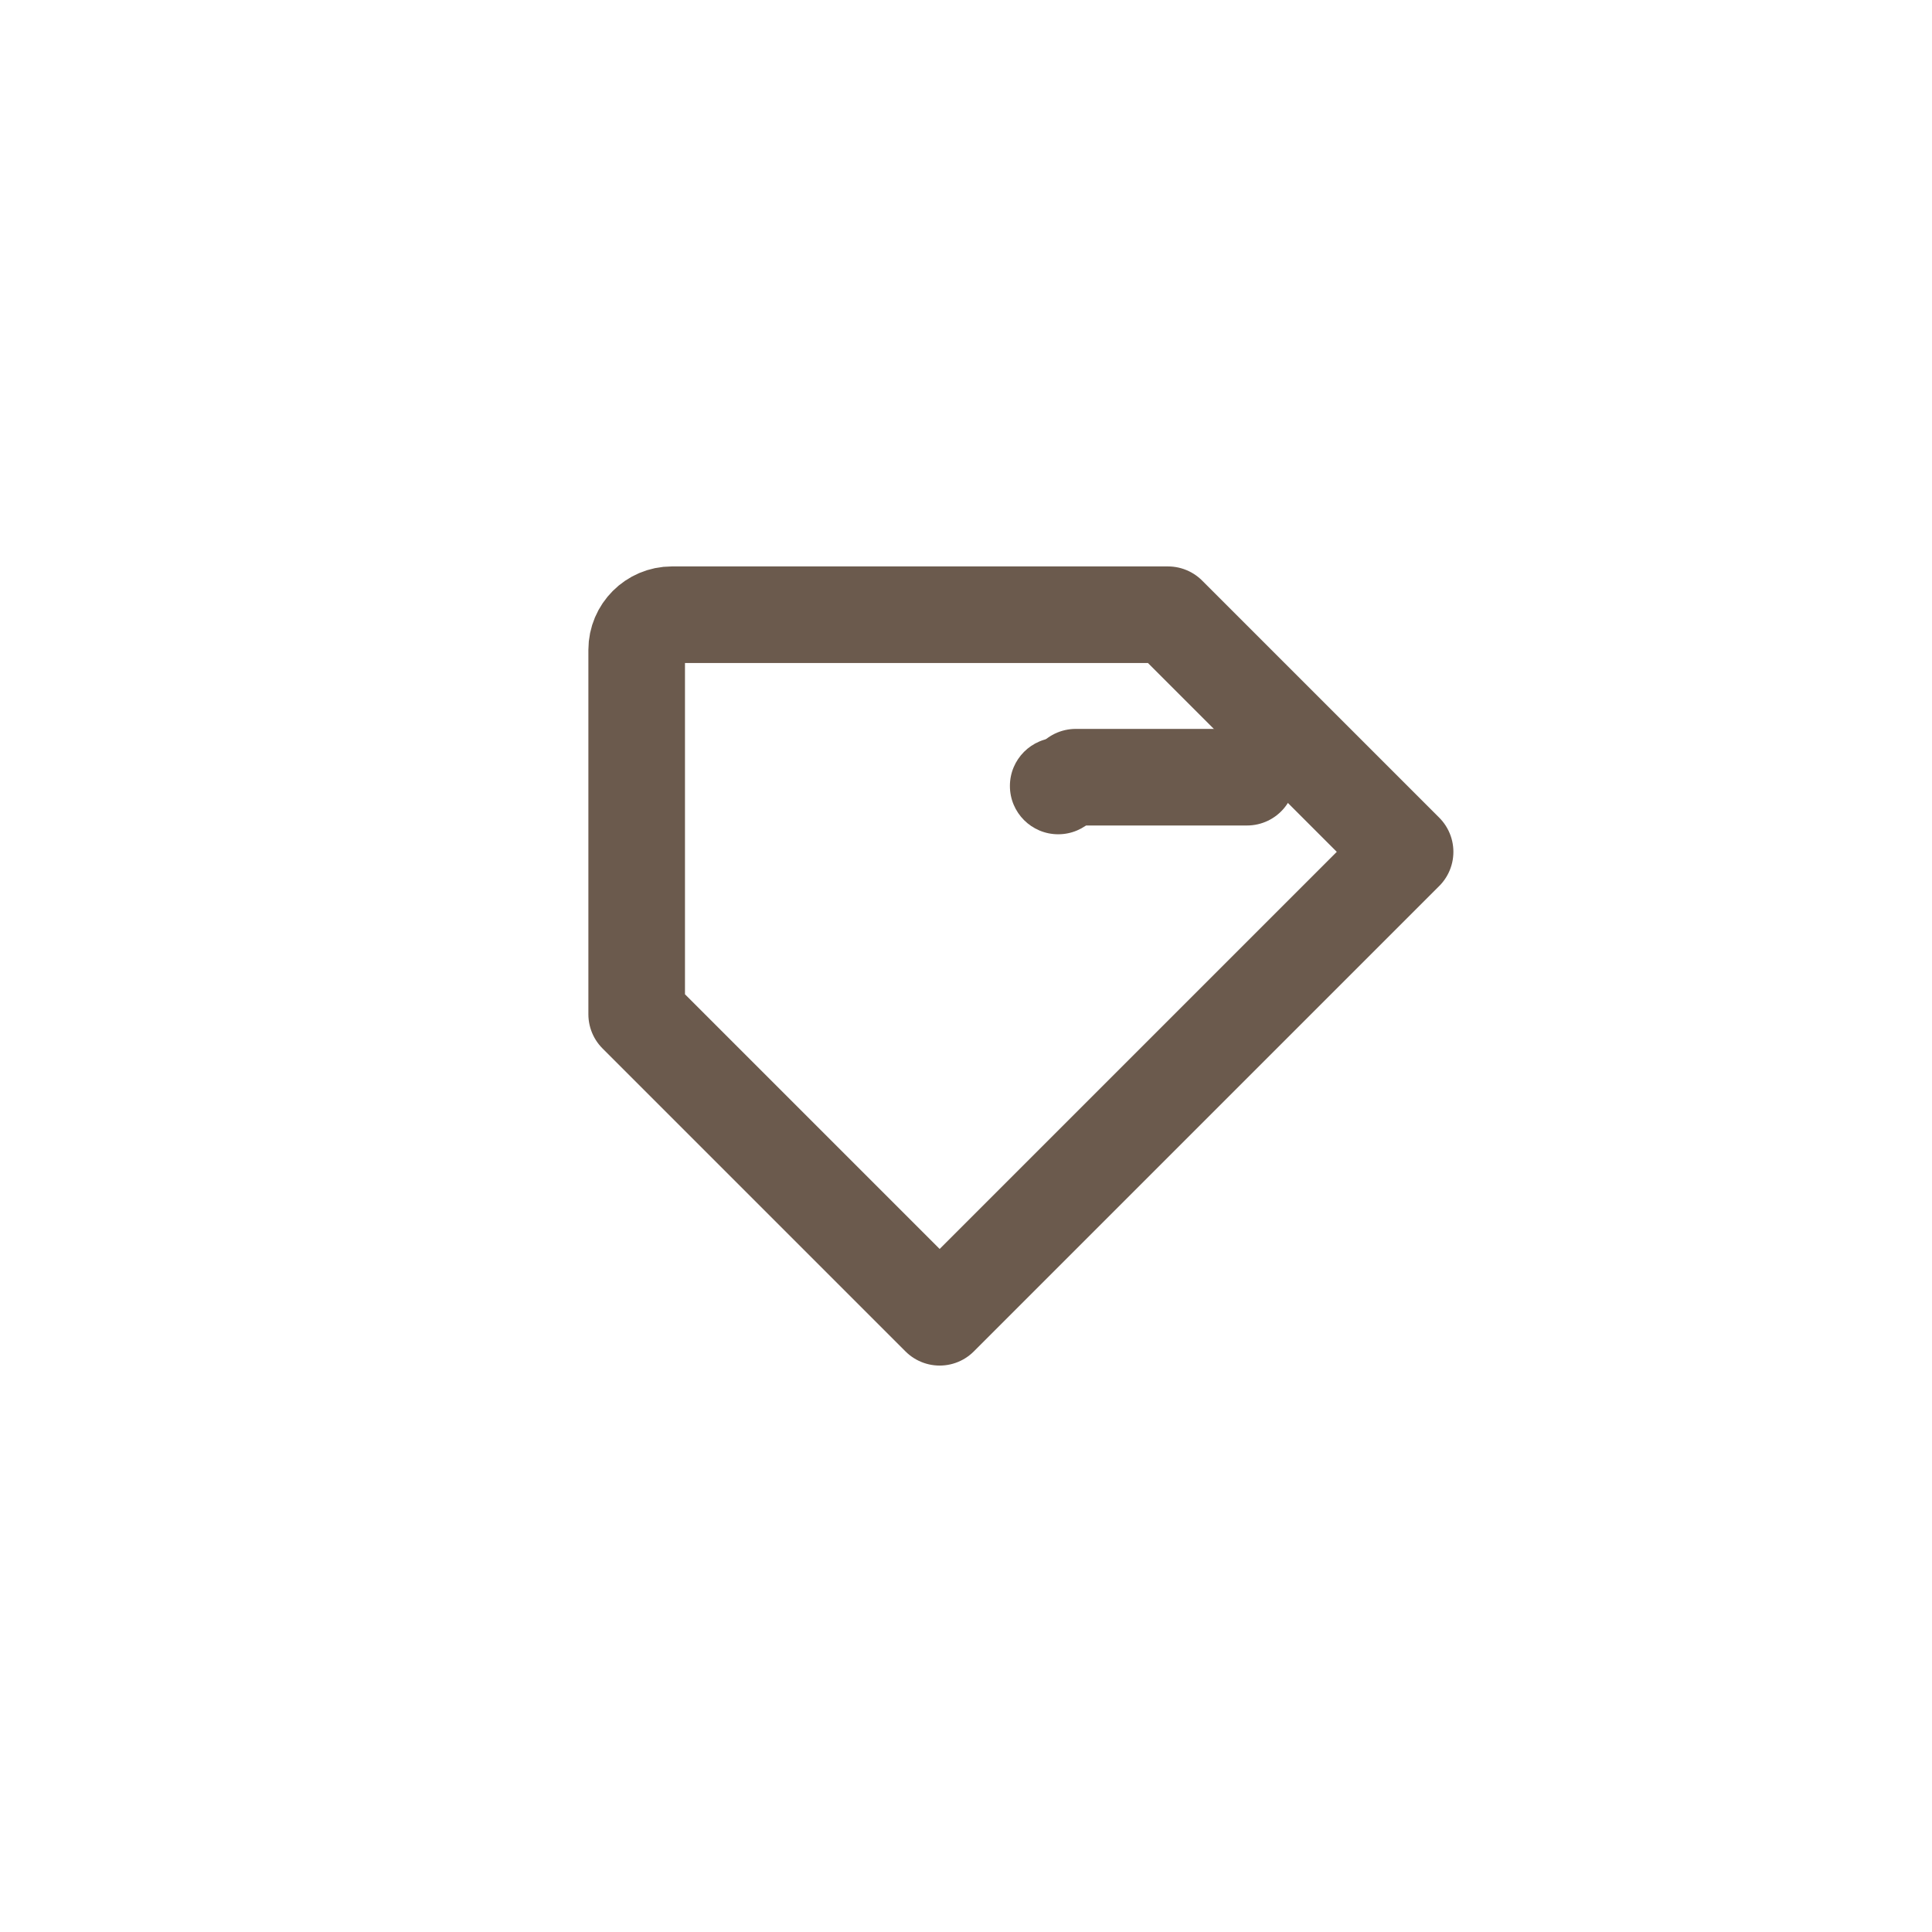
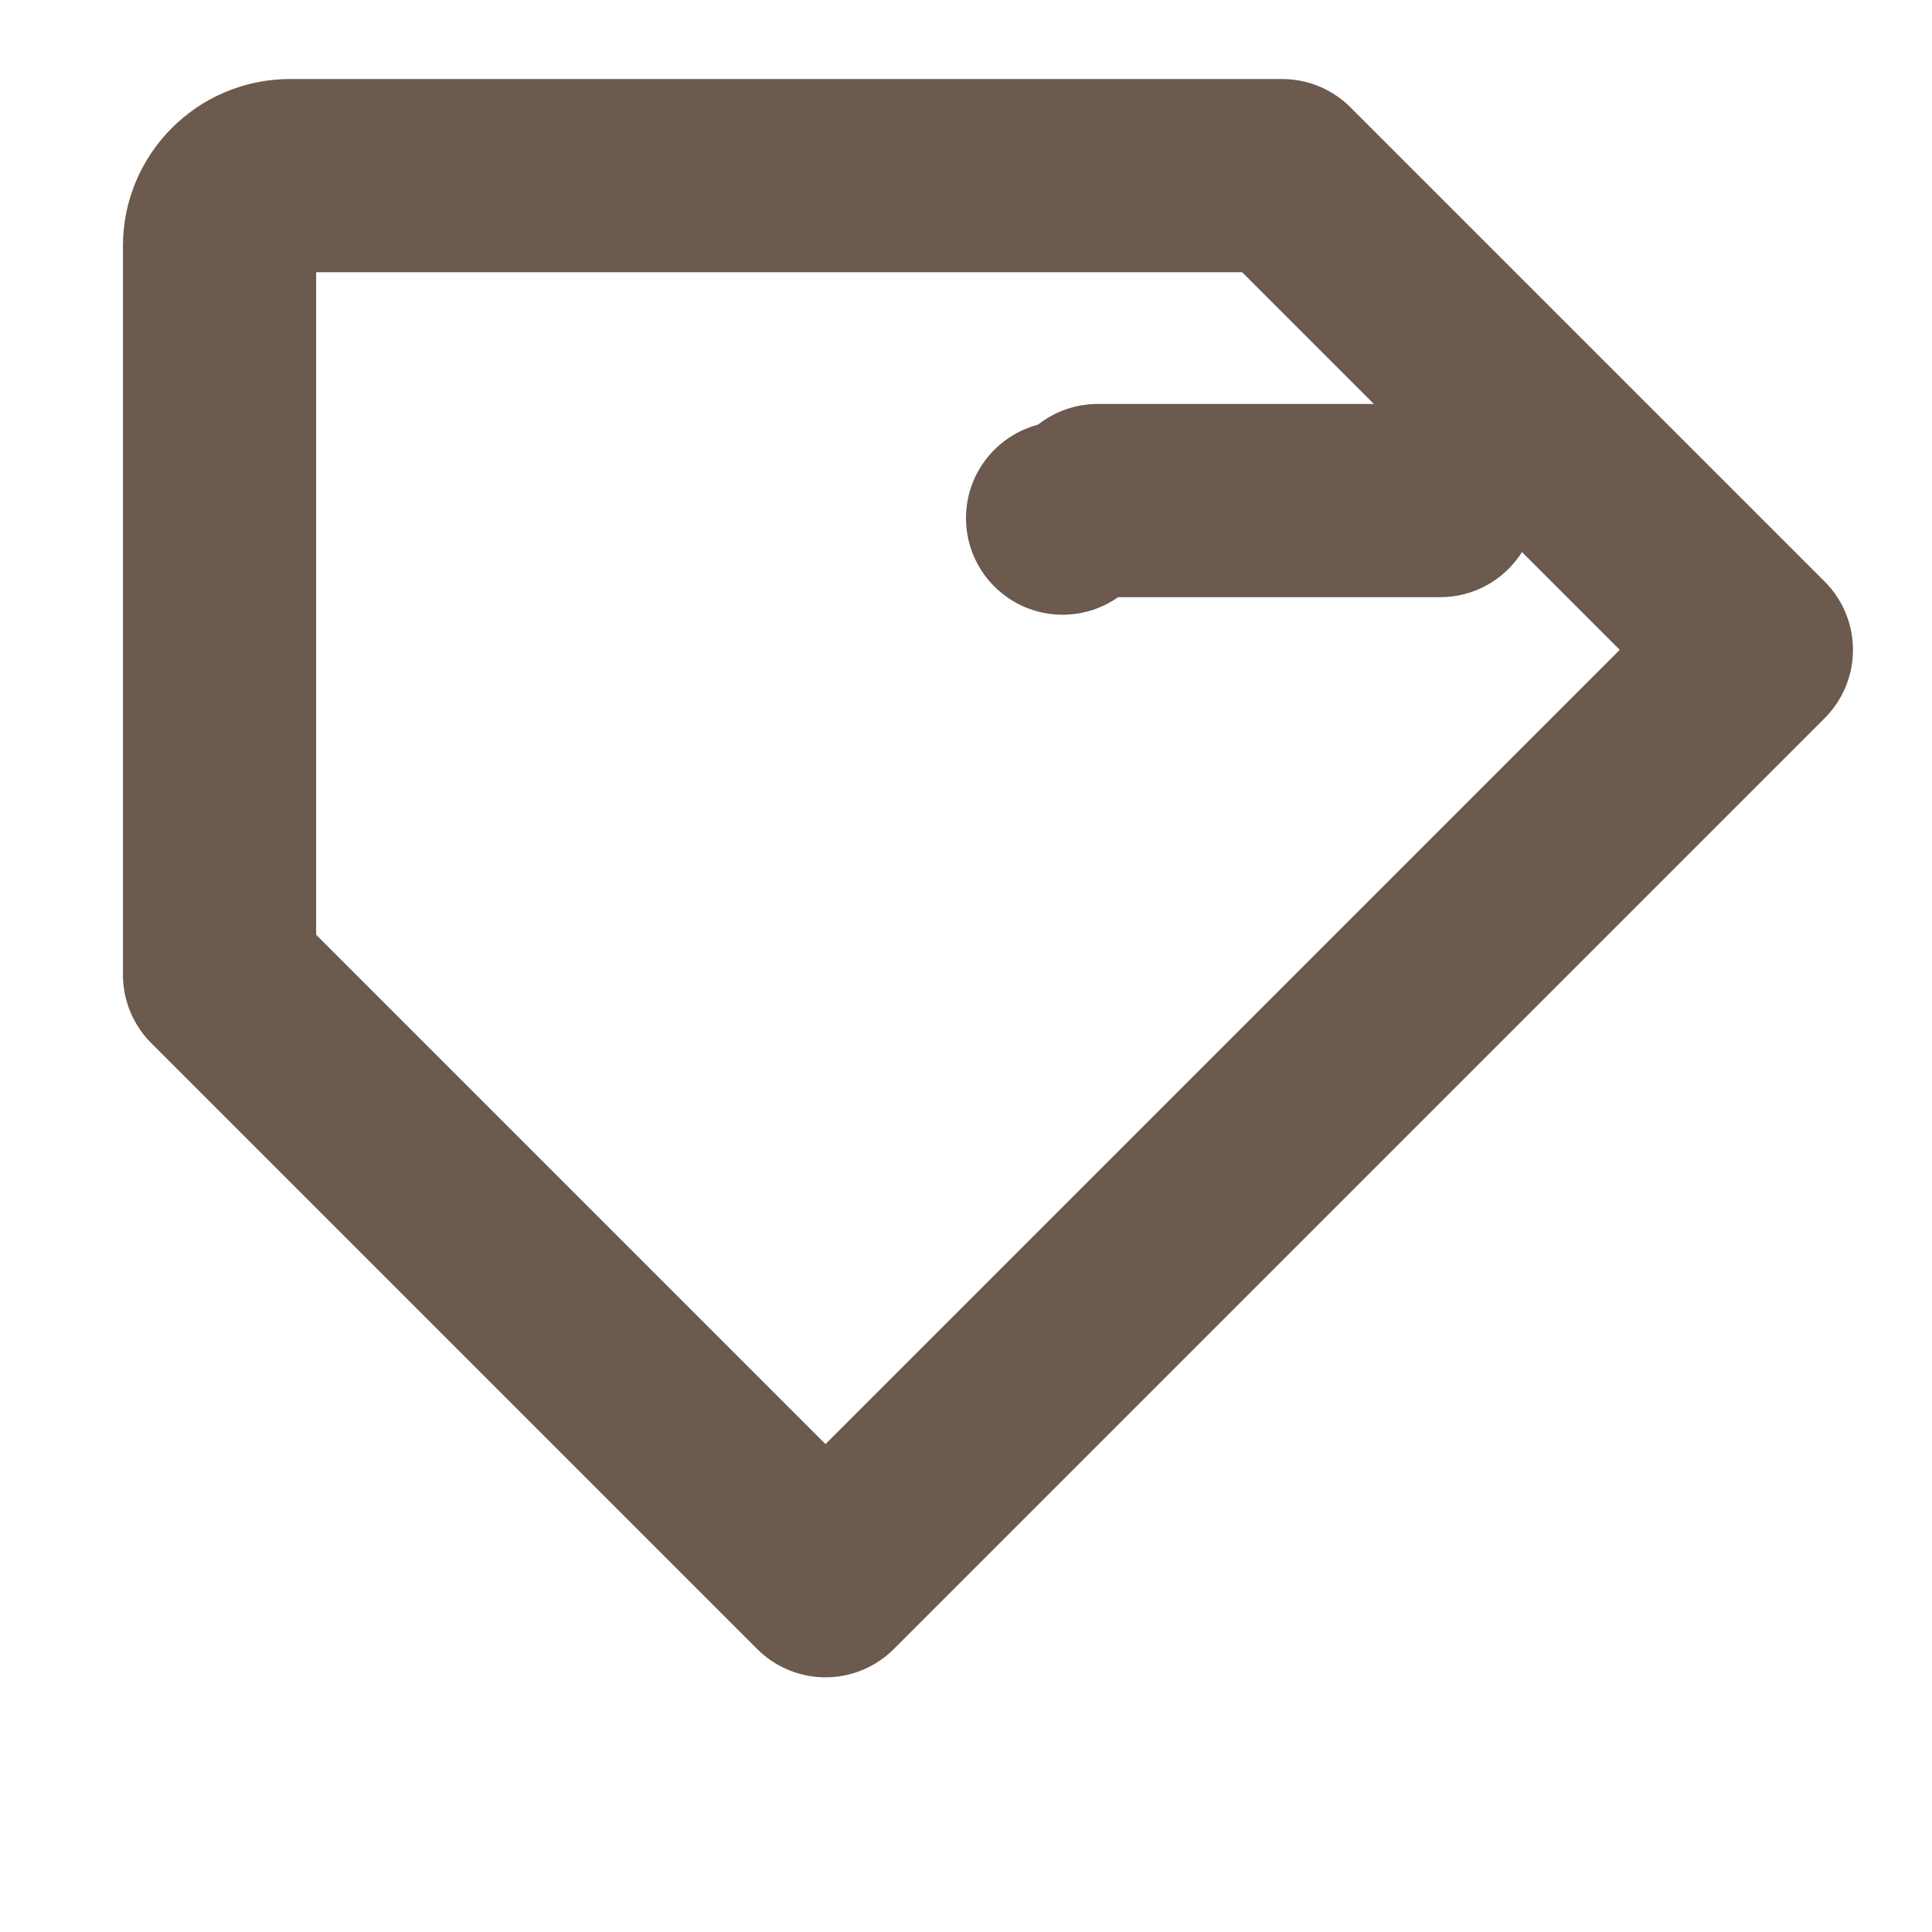
- <svg xmlns="http://www.w3.org/2000/svg" width="44" height="44" viewBox="0 0 44 44" fill="none">
+ <svg xmlns="http://www.w3.org/2000/svg" width="44" height="44" viewBox="12 12 22 22" fill="none">
  <path d="M14.5 19V14.8C14.5 14.36 14.86 14 15.3 14H26.6L32 19.4L21.4 30L14.5 23.1V19Z" stroke="#6B5A4D" stroke-width="2.2" stroke-linejoin="round" />
  <path d="M24.5 17.7H28.4" stroke="#6B5A4D" stroke-width="2.2" stroke-linecap="round" />
  <circle cx="24.1" cy="17.9" r="1.1" fill="#6B5A4D" />
</svg>
